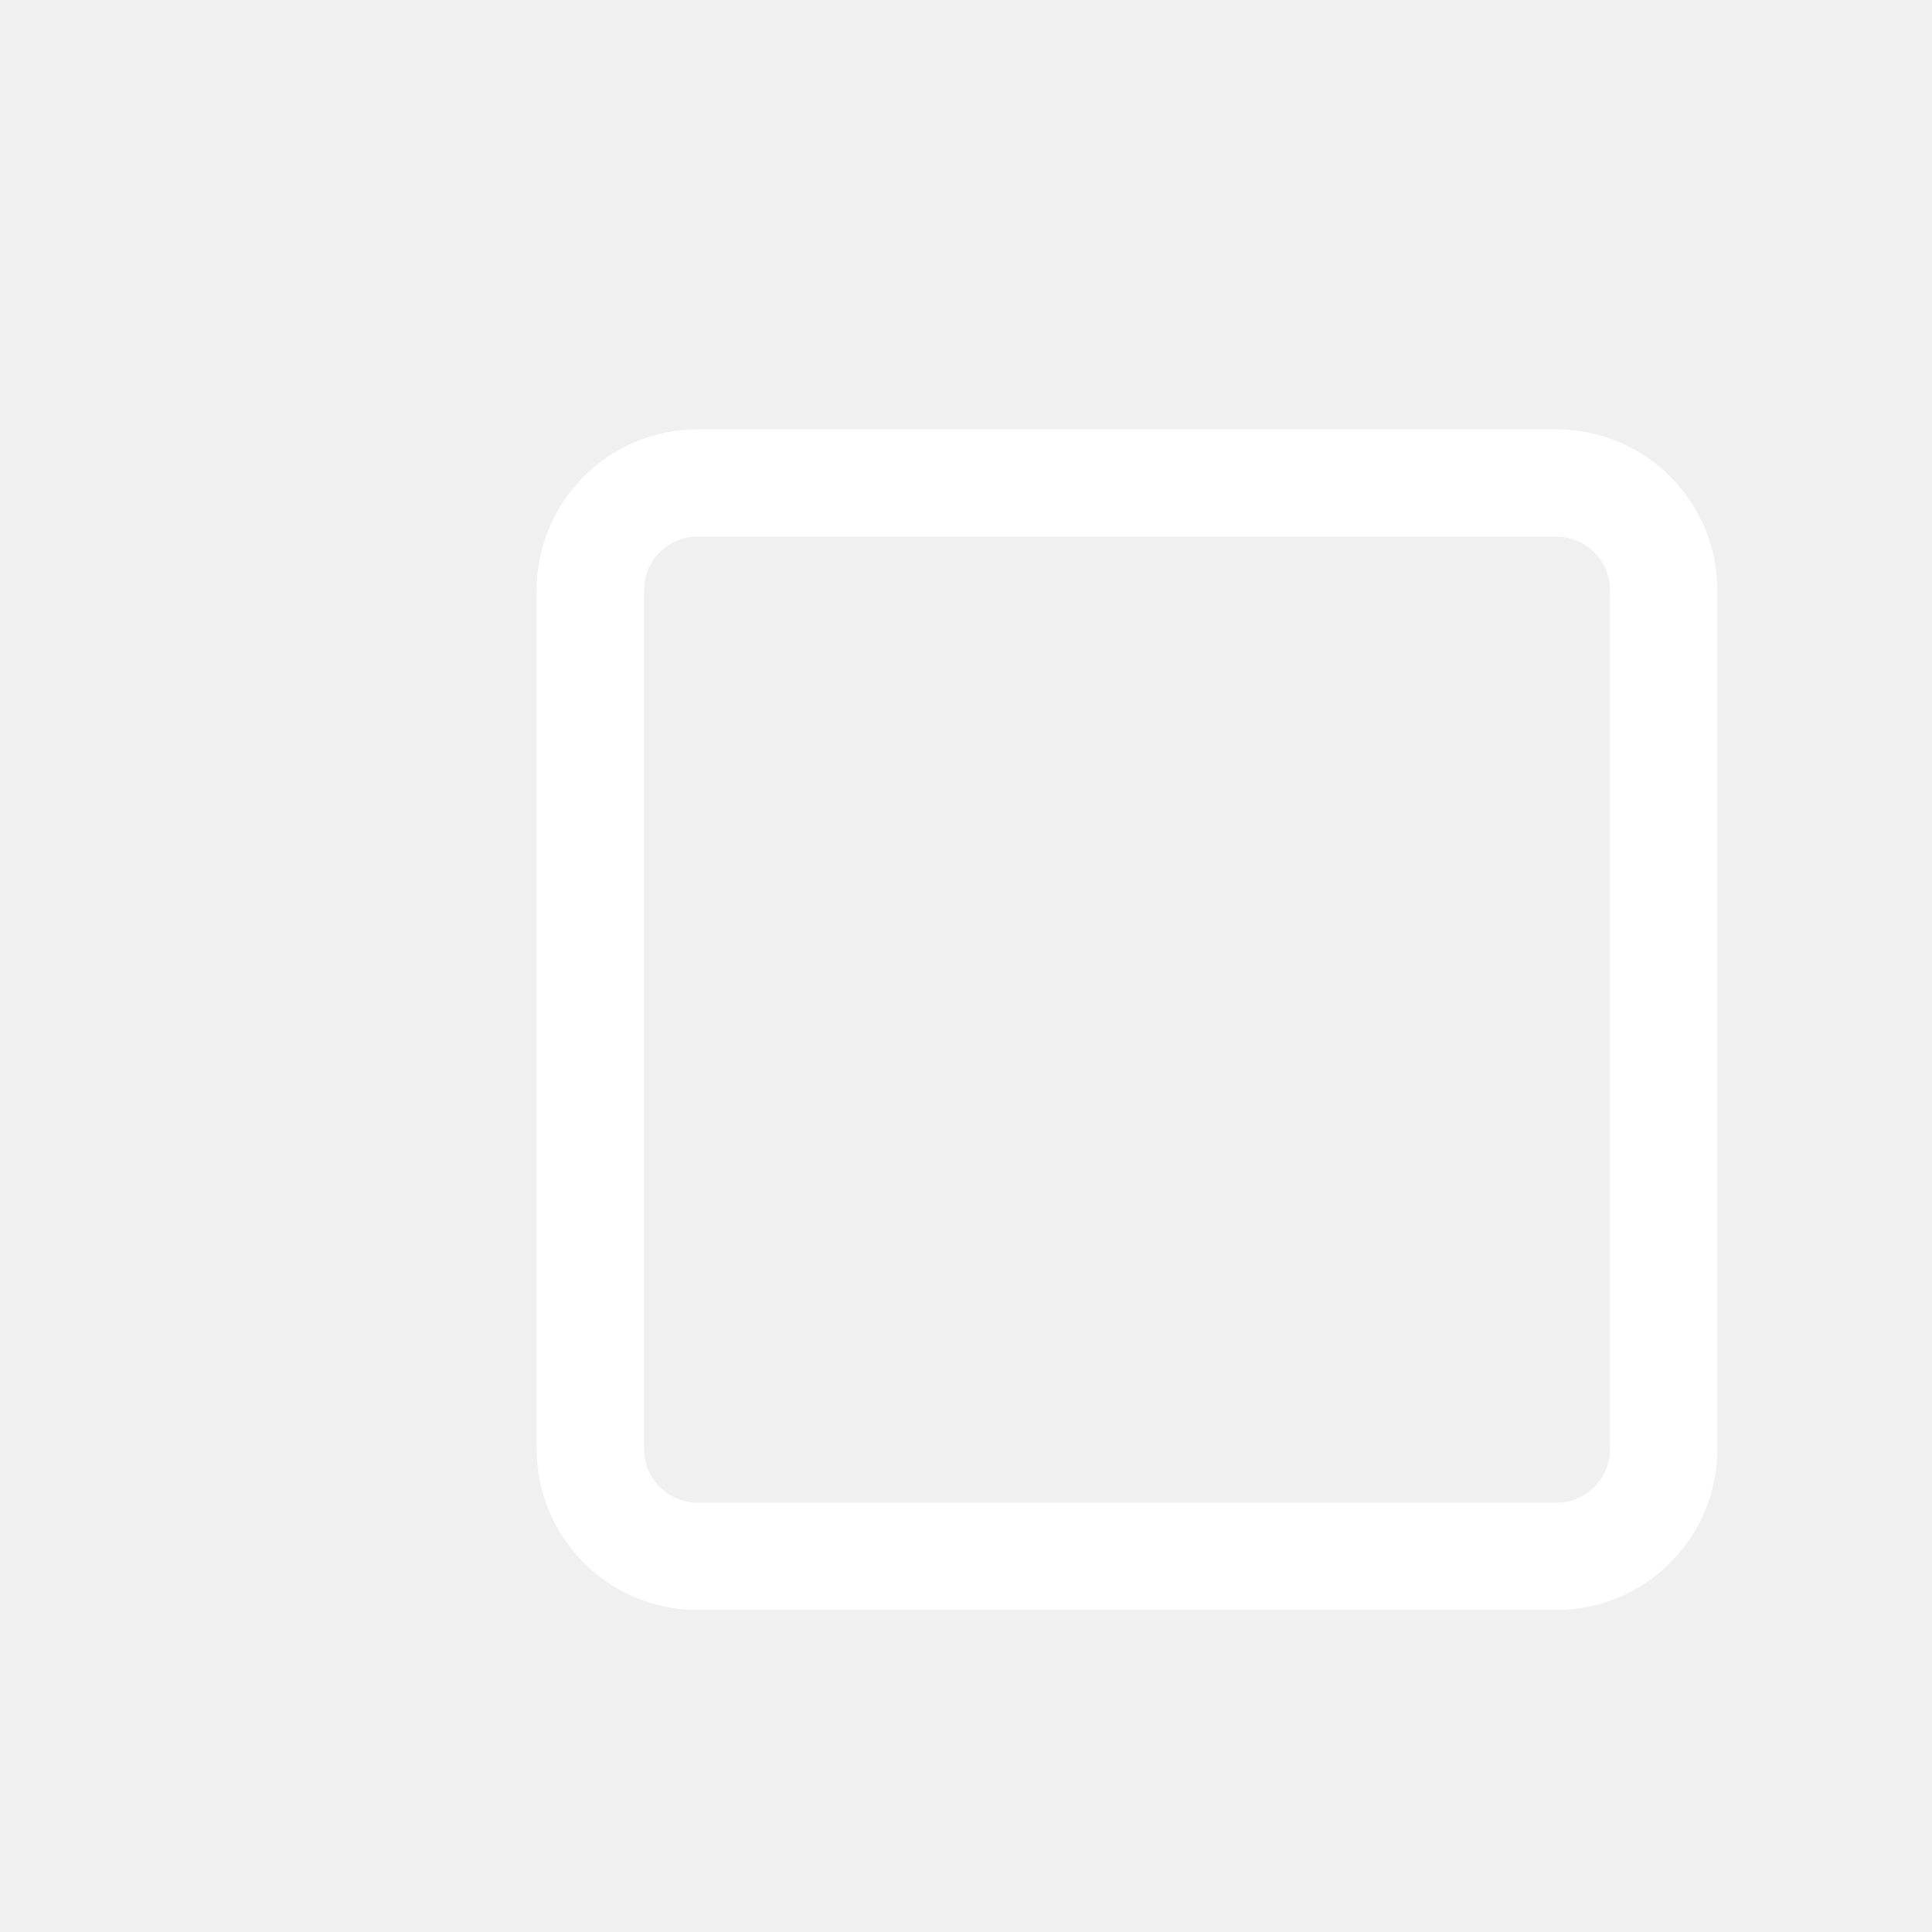
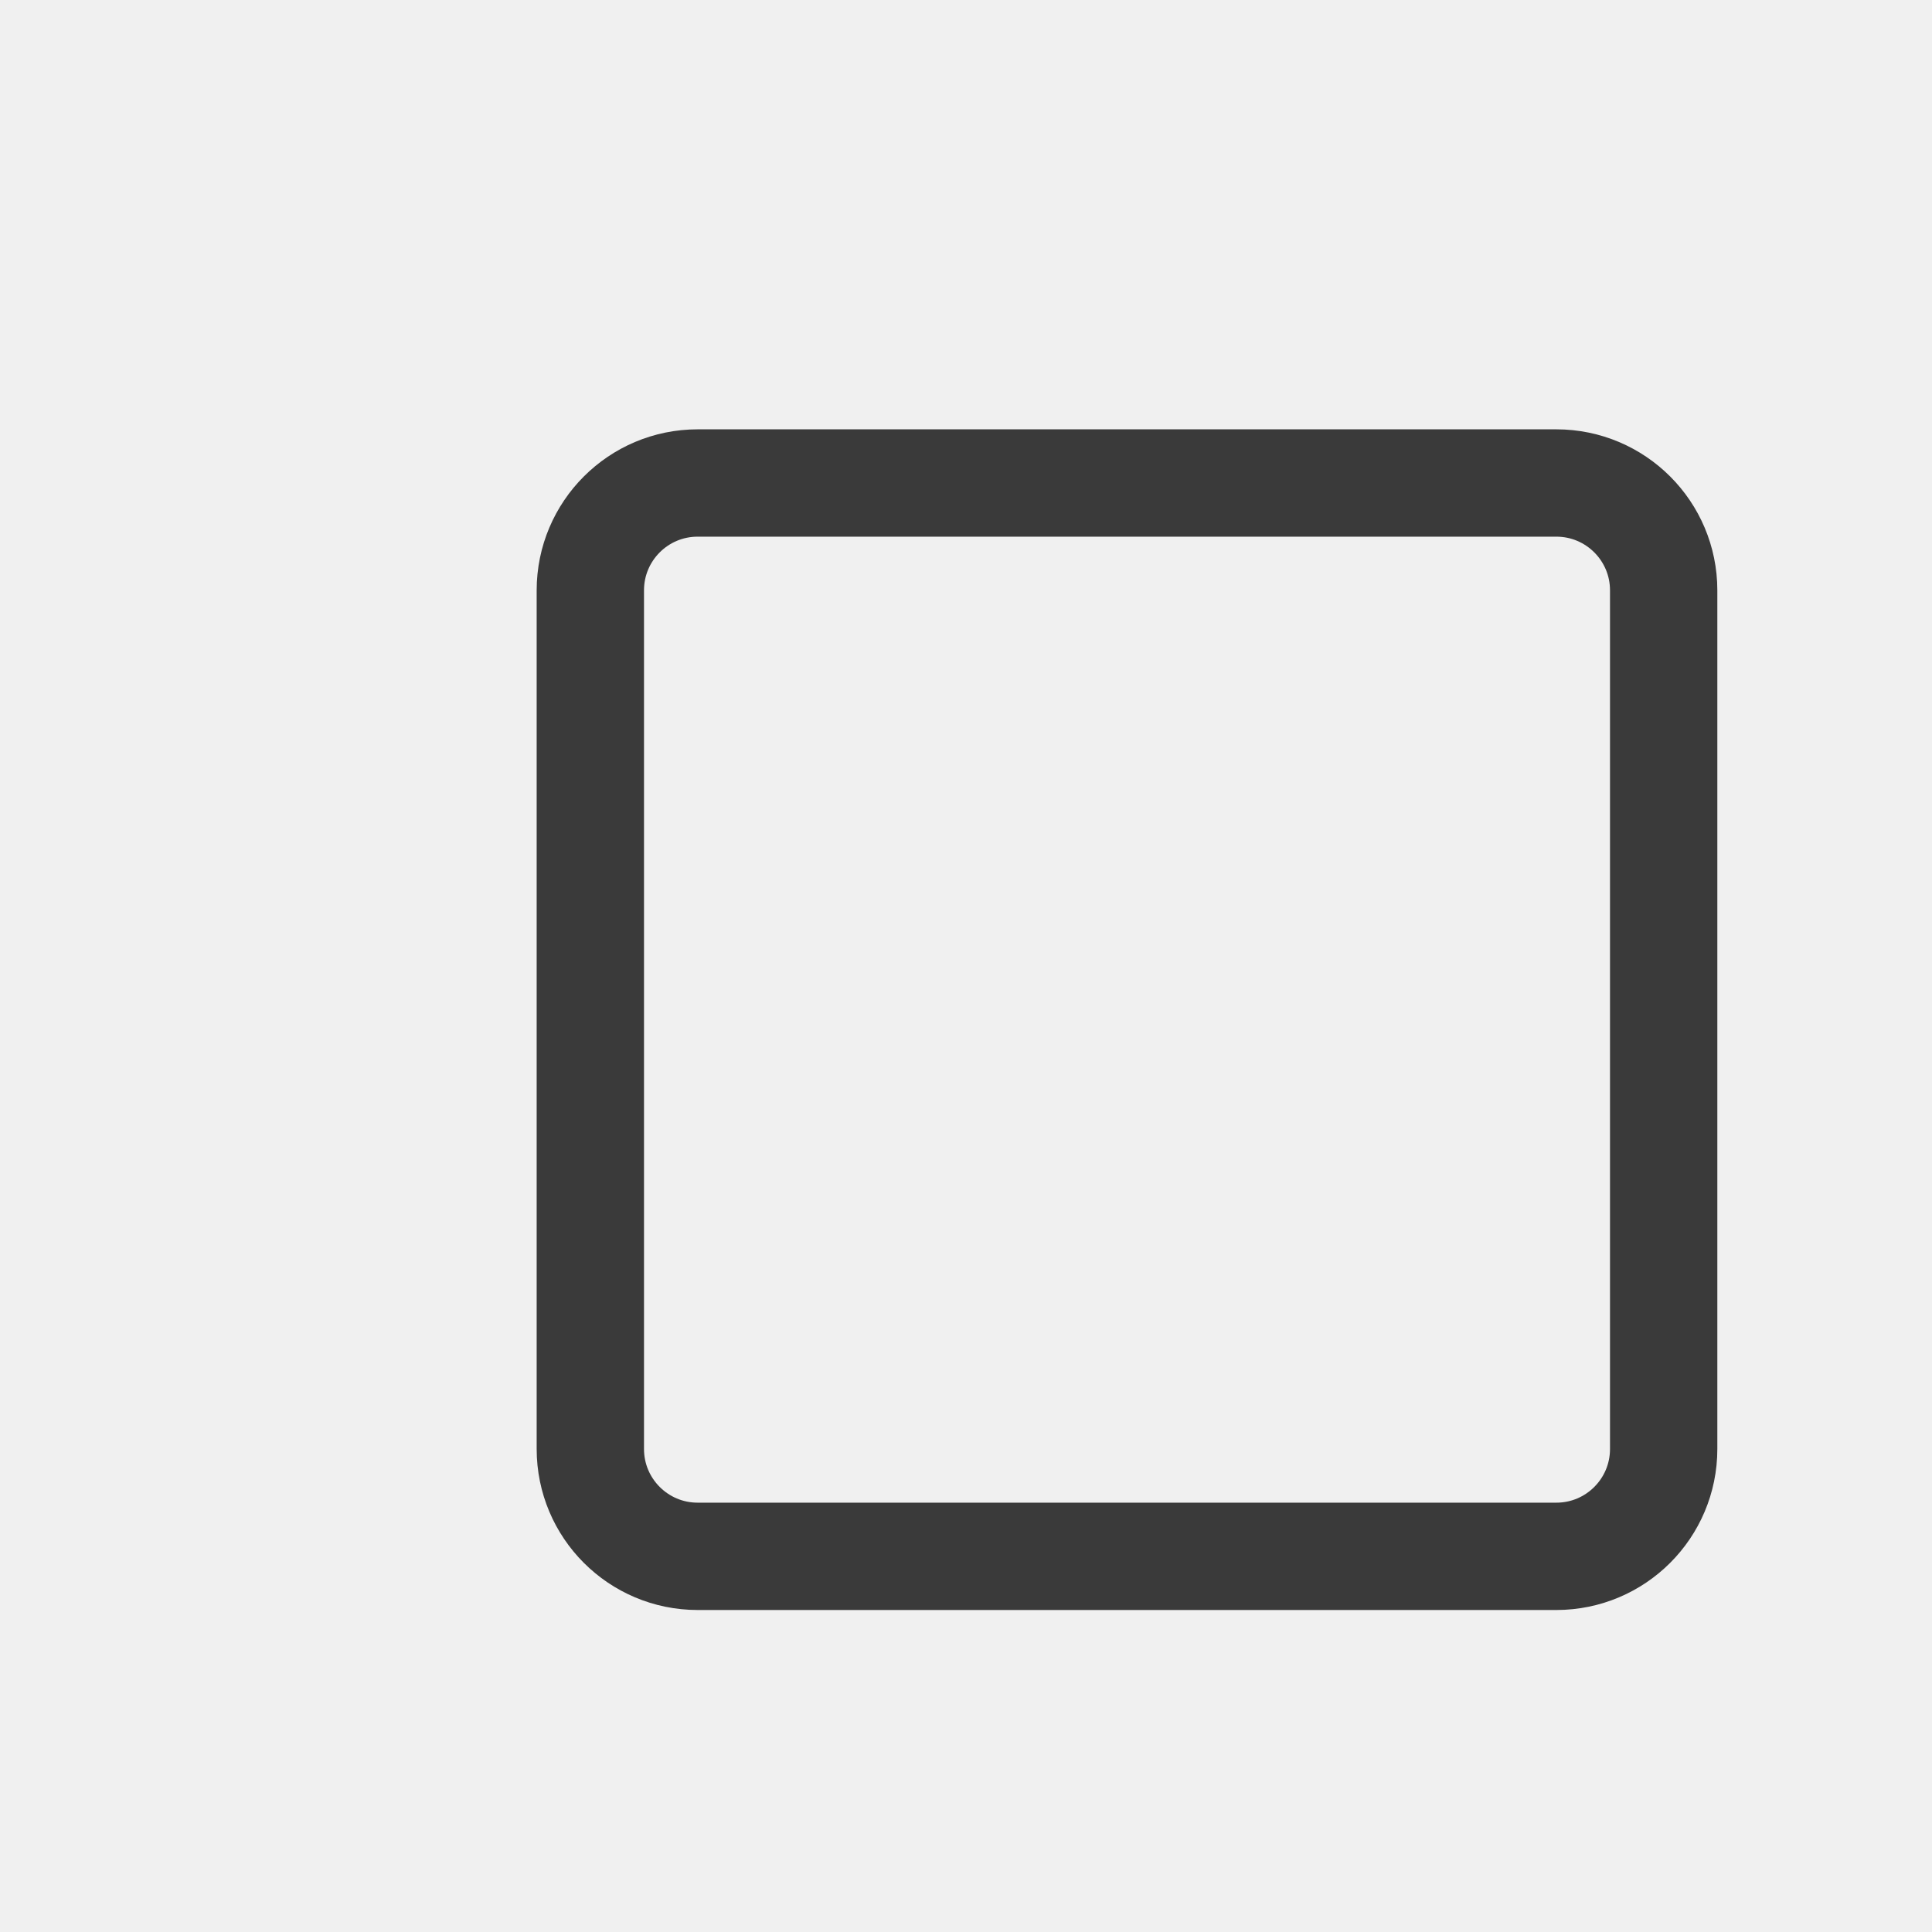
<svg xmlns="http://www.w3.org/2000/svg" width="18" height="18" viewBox="0 0 18 18">
-   <rect x="5.5" y="4.5" width="10" height="10" rx="1" style="fill:none;stroke:#fff;stroke-linecap:square;stroke-linejoin:round" />
+   <rect x="5.5" y="4.5" width="10" height="10" rx="1" style="fill:none;stroke:#3A3A3A;stroke-linecap:square;stroke-linejoin:round" />
</svg>
